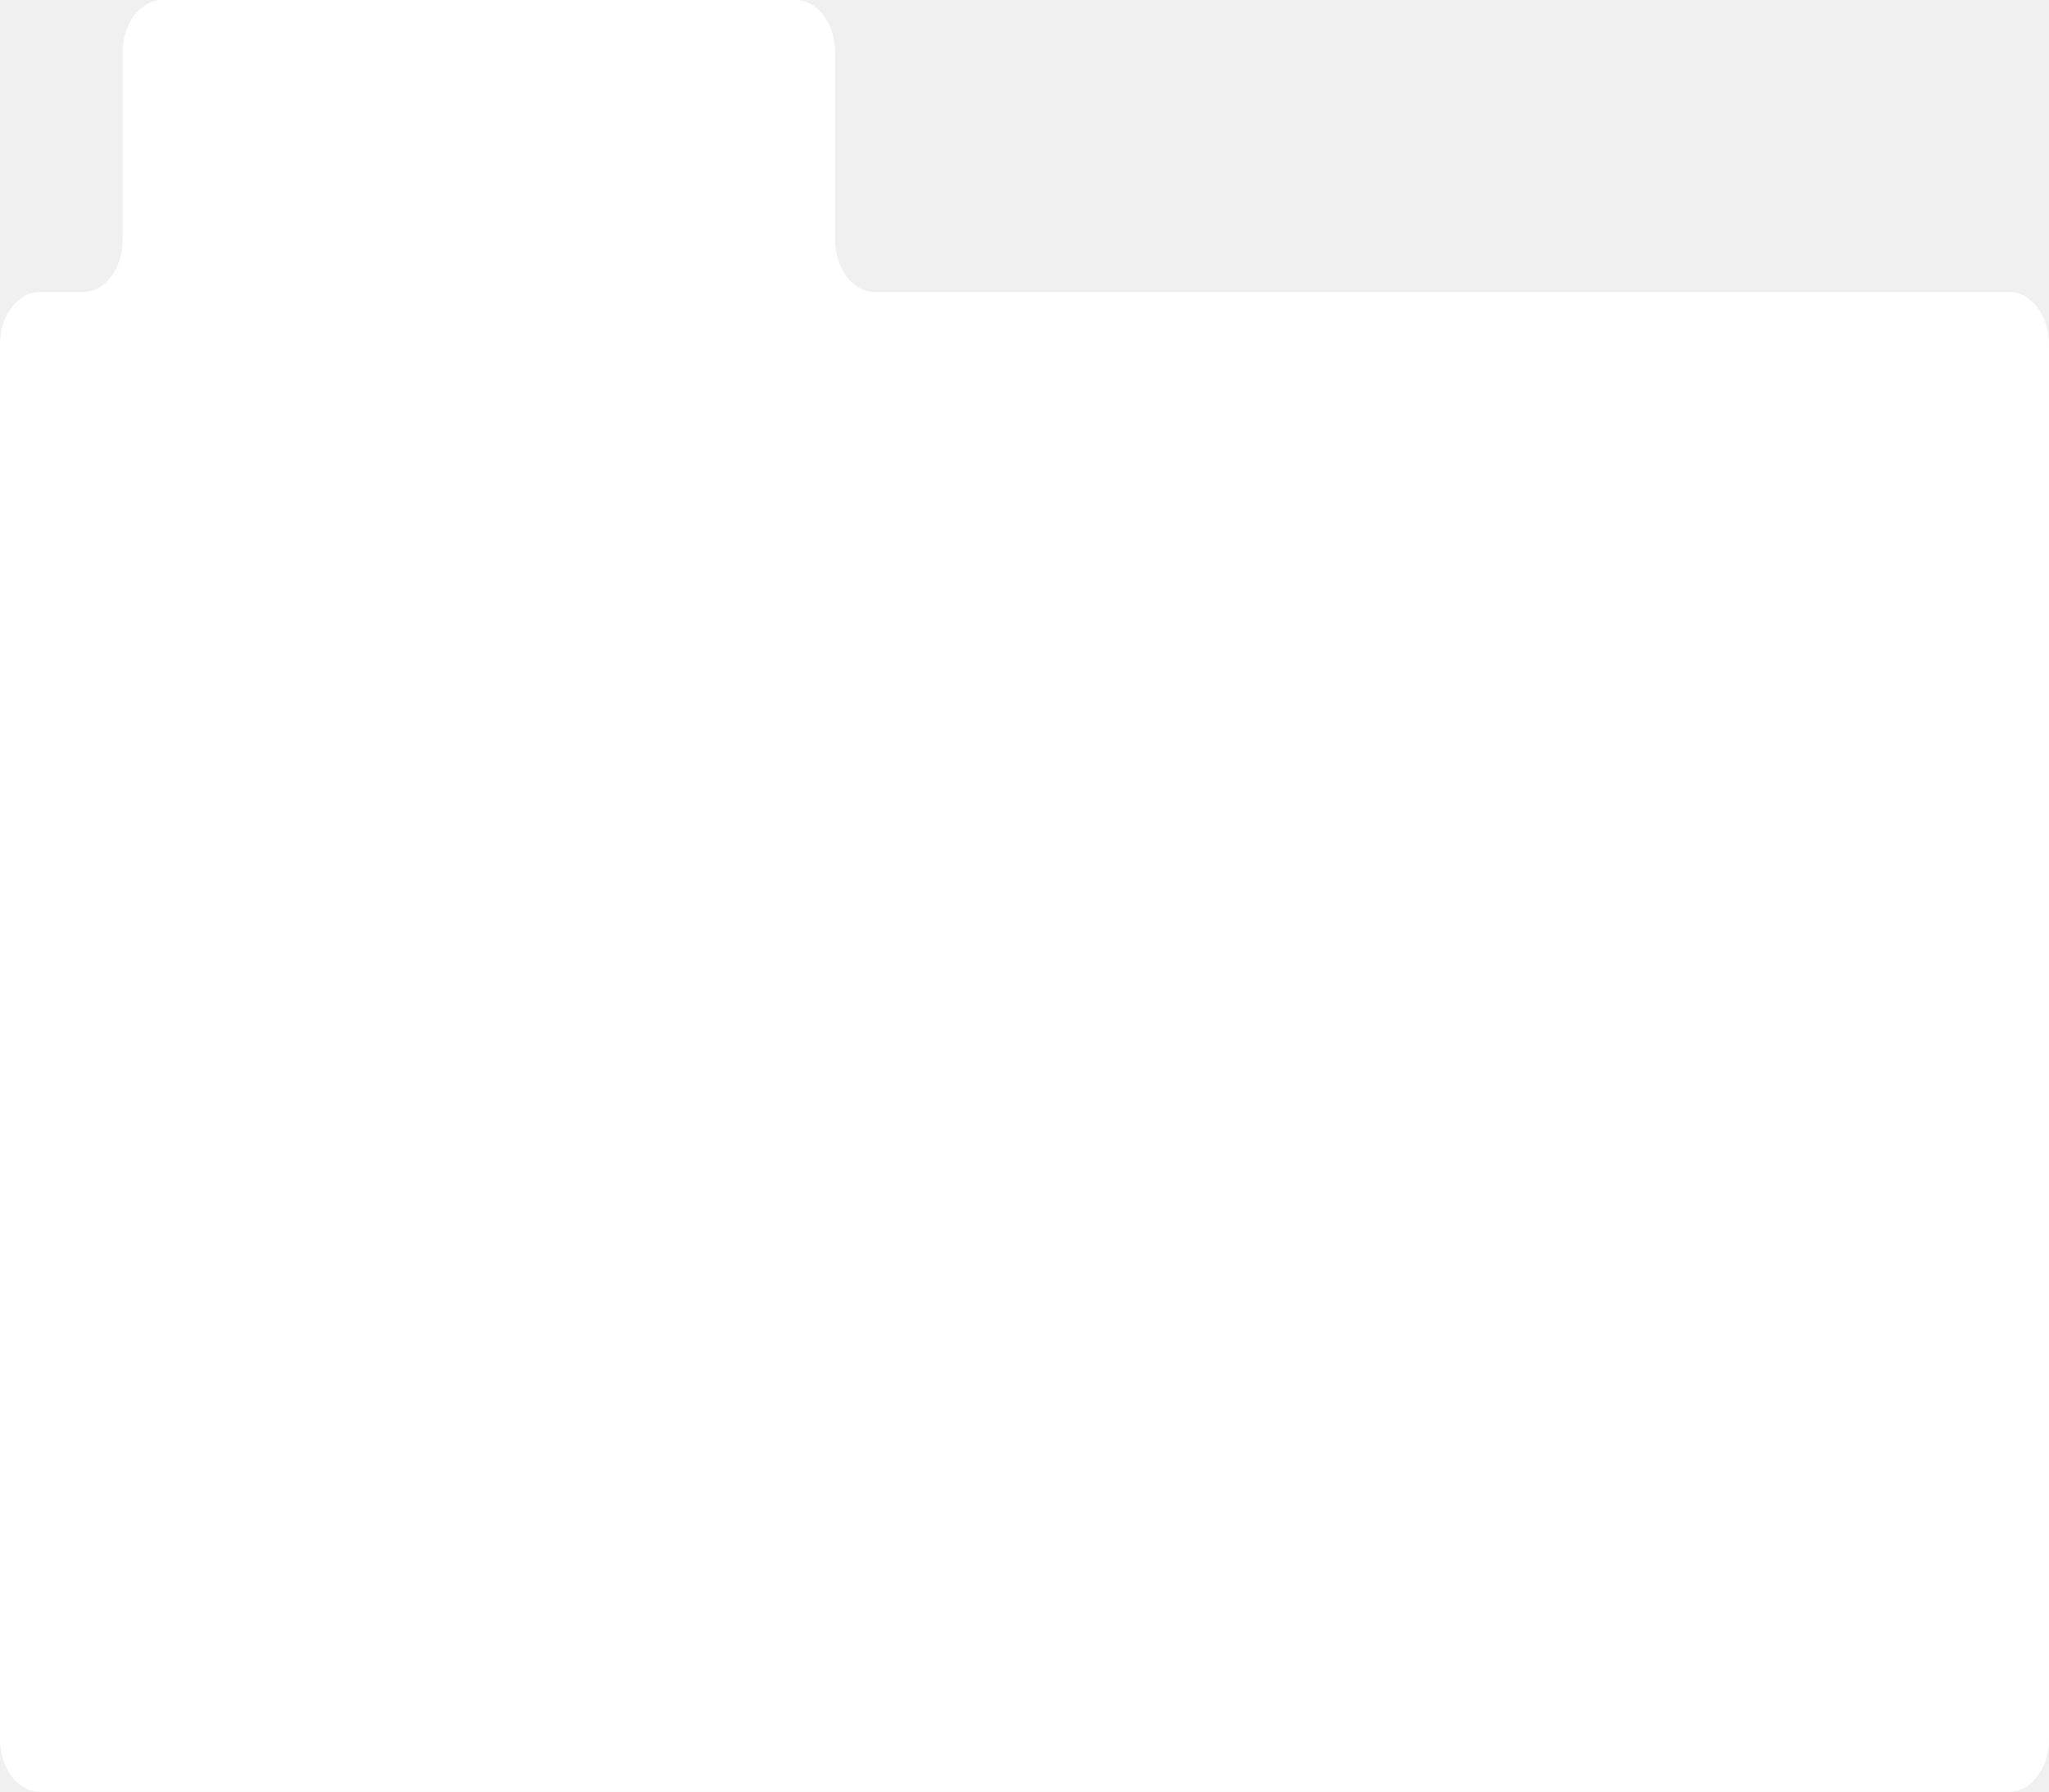
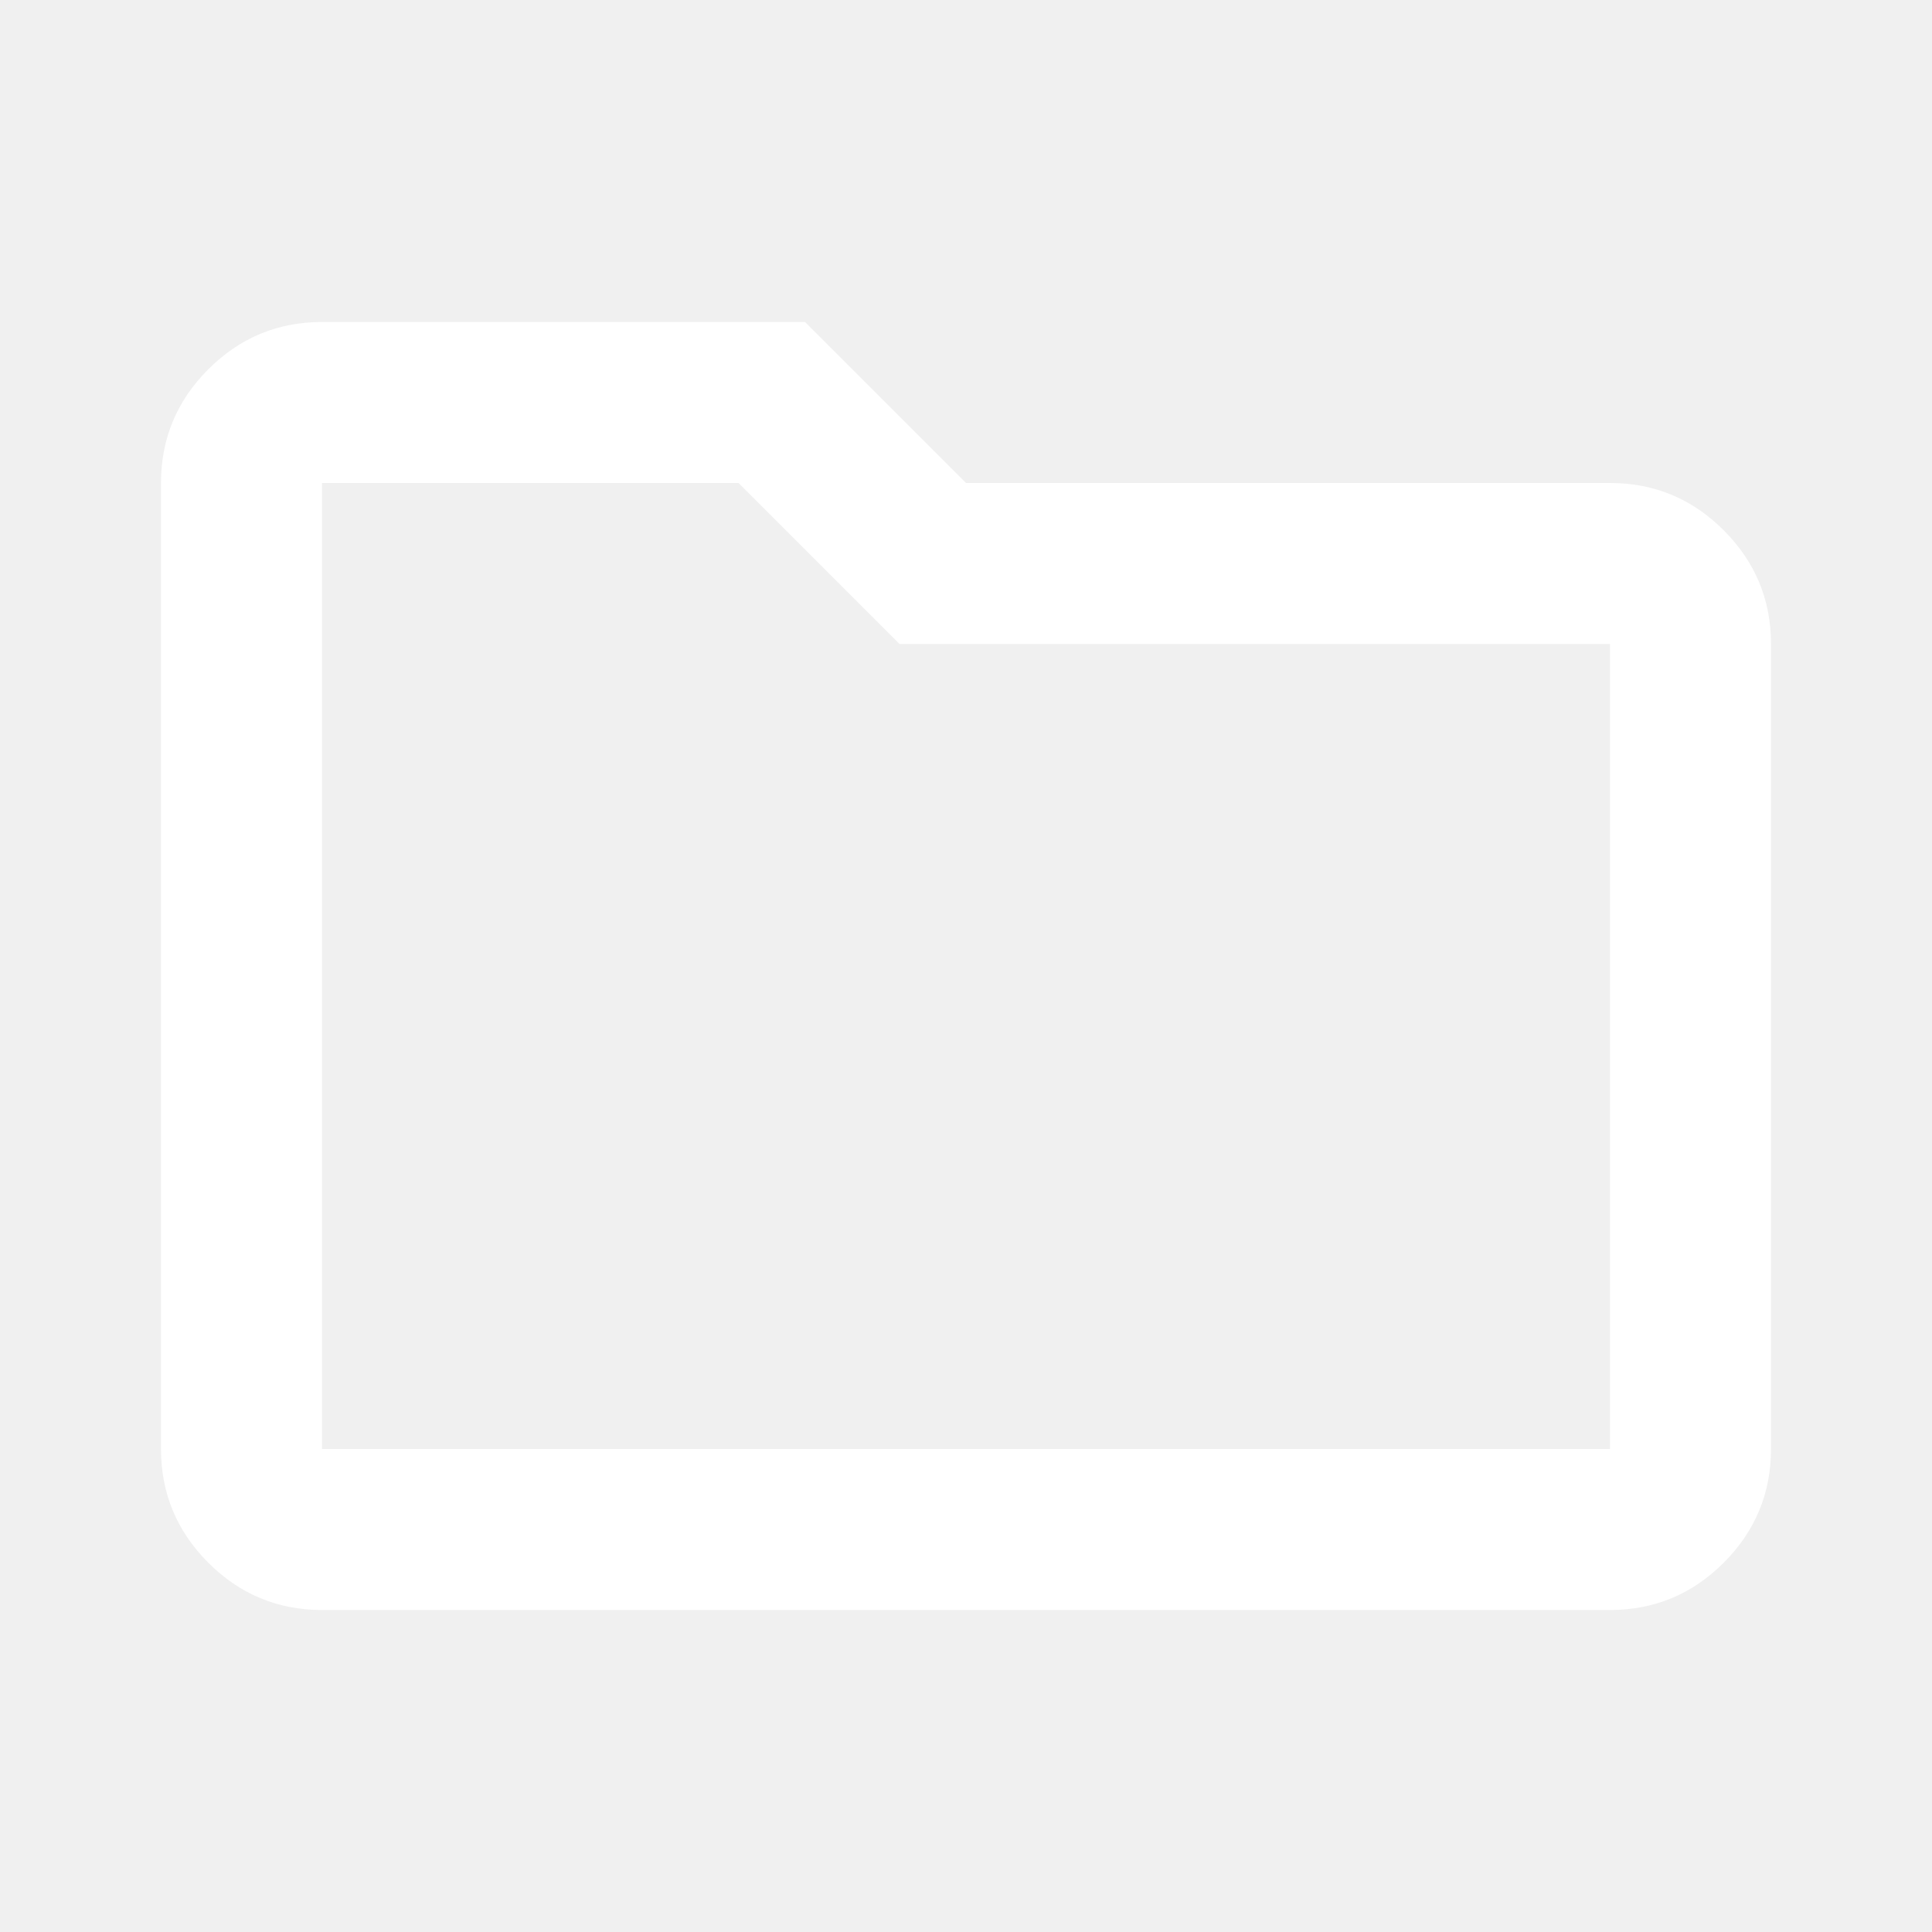
- <svg xmlns="http://www.w3.org/2000/svg" width="74.925mm" height="65.503mm" viewBox="0 0 74.925 65.503" version="1.1" id="svg5">
-   <defs id="defs2">
-     </defs>
-   <g id="layer1" transform="translate(-36.39686,-76.87736)">
-     <g id="g3592-1-1" style="fill:#ff0000;fill-opacity:1" transform="translate(2.116667,-1.5875)" />
-     <g id="g3592" style="display:inline" transform="matrix(1.096711,0,0,1.443846,-3.51997,-63.19458)">
-       <path id="rect3586" style="fill:#ffffff;fill-opacity:1;stroke-width:0.573;stroke-miterlimit:3.2" d="m 40.487,98.336 v 4.748 a 1.323,1.323 135 0 1 -1.323,1.323 h -1.444 a 1.323,1.323 135 0 0 -1.323,1.323 v 35.328 a 1.323,1.323 45 0 0 1.323,1.323 h 65.672 a 1.323,1.323 135 0 0 1.323,-1.323 v -35.328 a 1.323,1.323 45 0 0 -1.323,-1.323 H 65.564 a 1.323,1.323 45 0 1 -1.323,-1.323 V 98.336 A 1.323,1.323 45 0 0 62.918,97.013 H 41.81 A 1.323,1.323 135 0 0 40.487,98.336 Z" />
-     </g>
-   </g>
+ <svg xmlns="http://www.w3.org/2000/svg" height="24" viewBox="0 -960 960 960" width="24" version="1.1" id="svg19644">
+   <defs id="defs19648" />
+   <path d="M160-160q-33 0-56.5-23.5T80-240v-480q0-33 23.5-56.5T160-800h240l80 80h320q33 0 56.5 23.5T880-640v400q0 33-23.5 56.5T800-160H160Zm0-80h640v-400H447l-80-80H160v480Zm0 0v-480 480Z" id="path19642" style="fill:#ffffff;fill-opacity:1" />
</svg>
